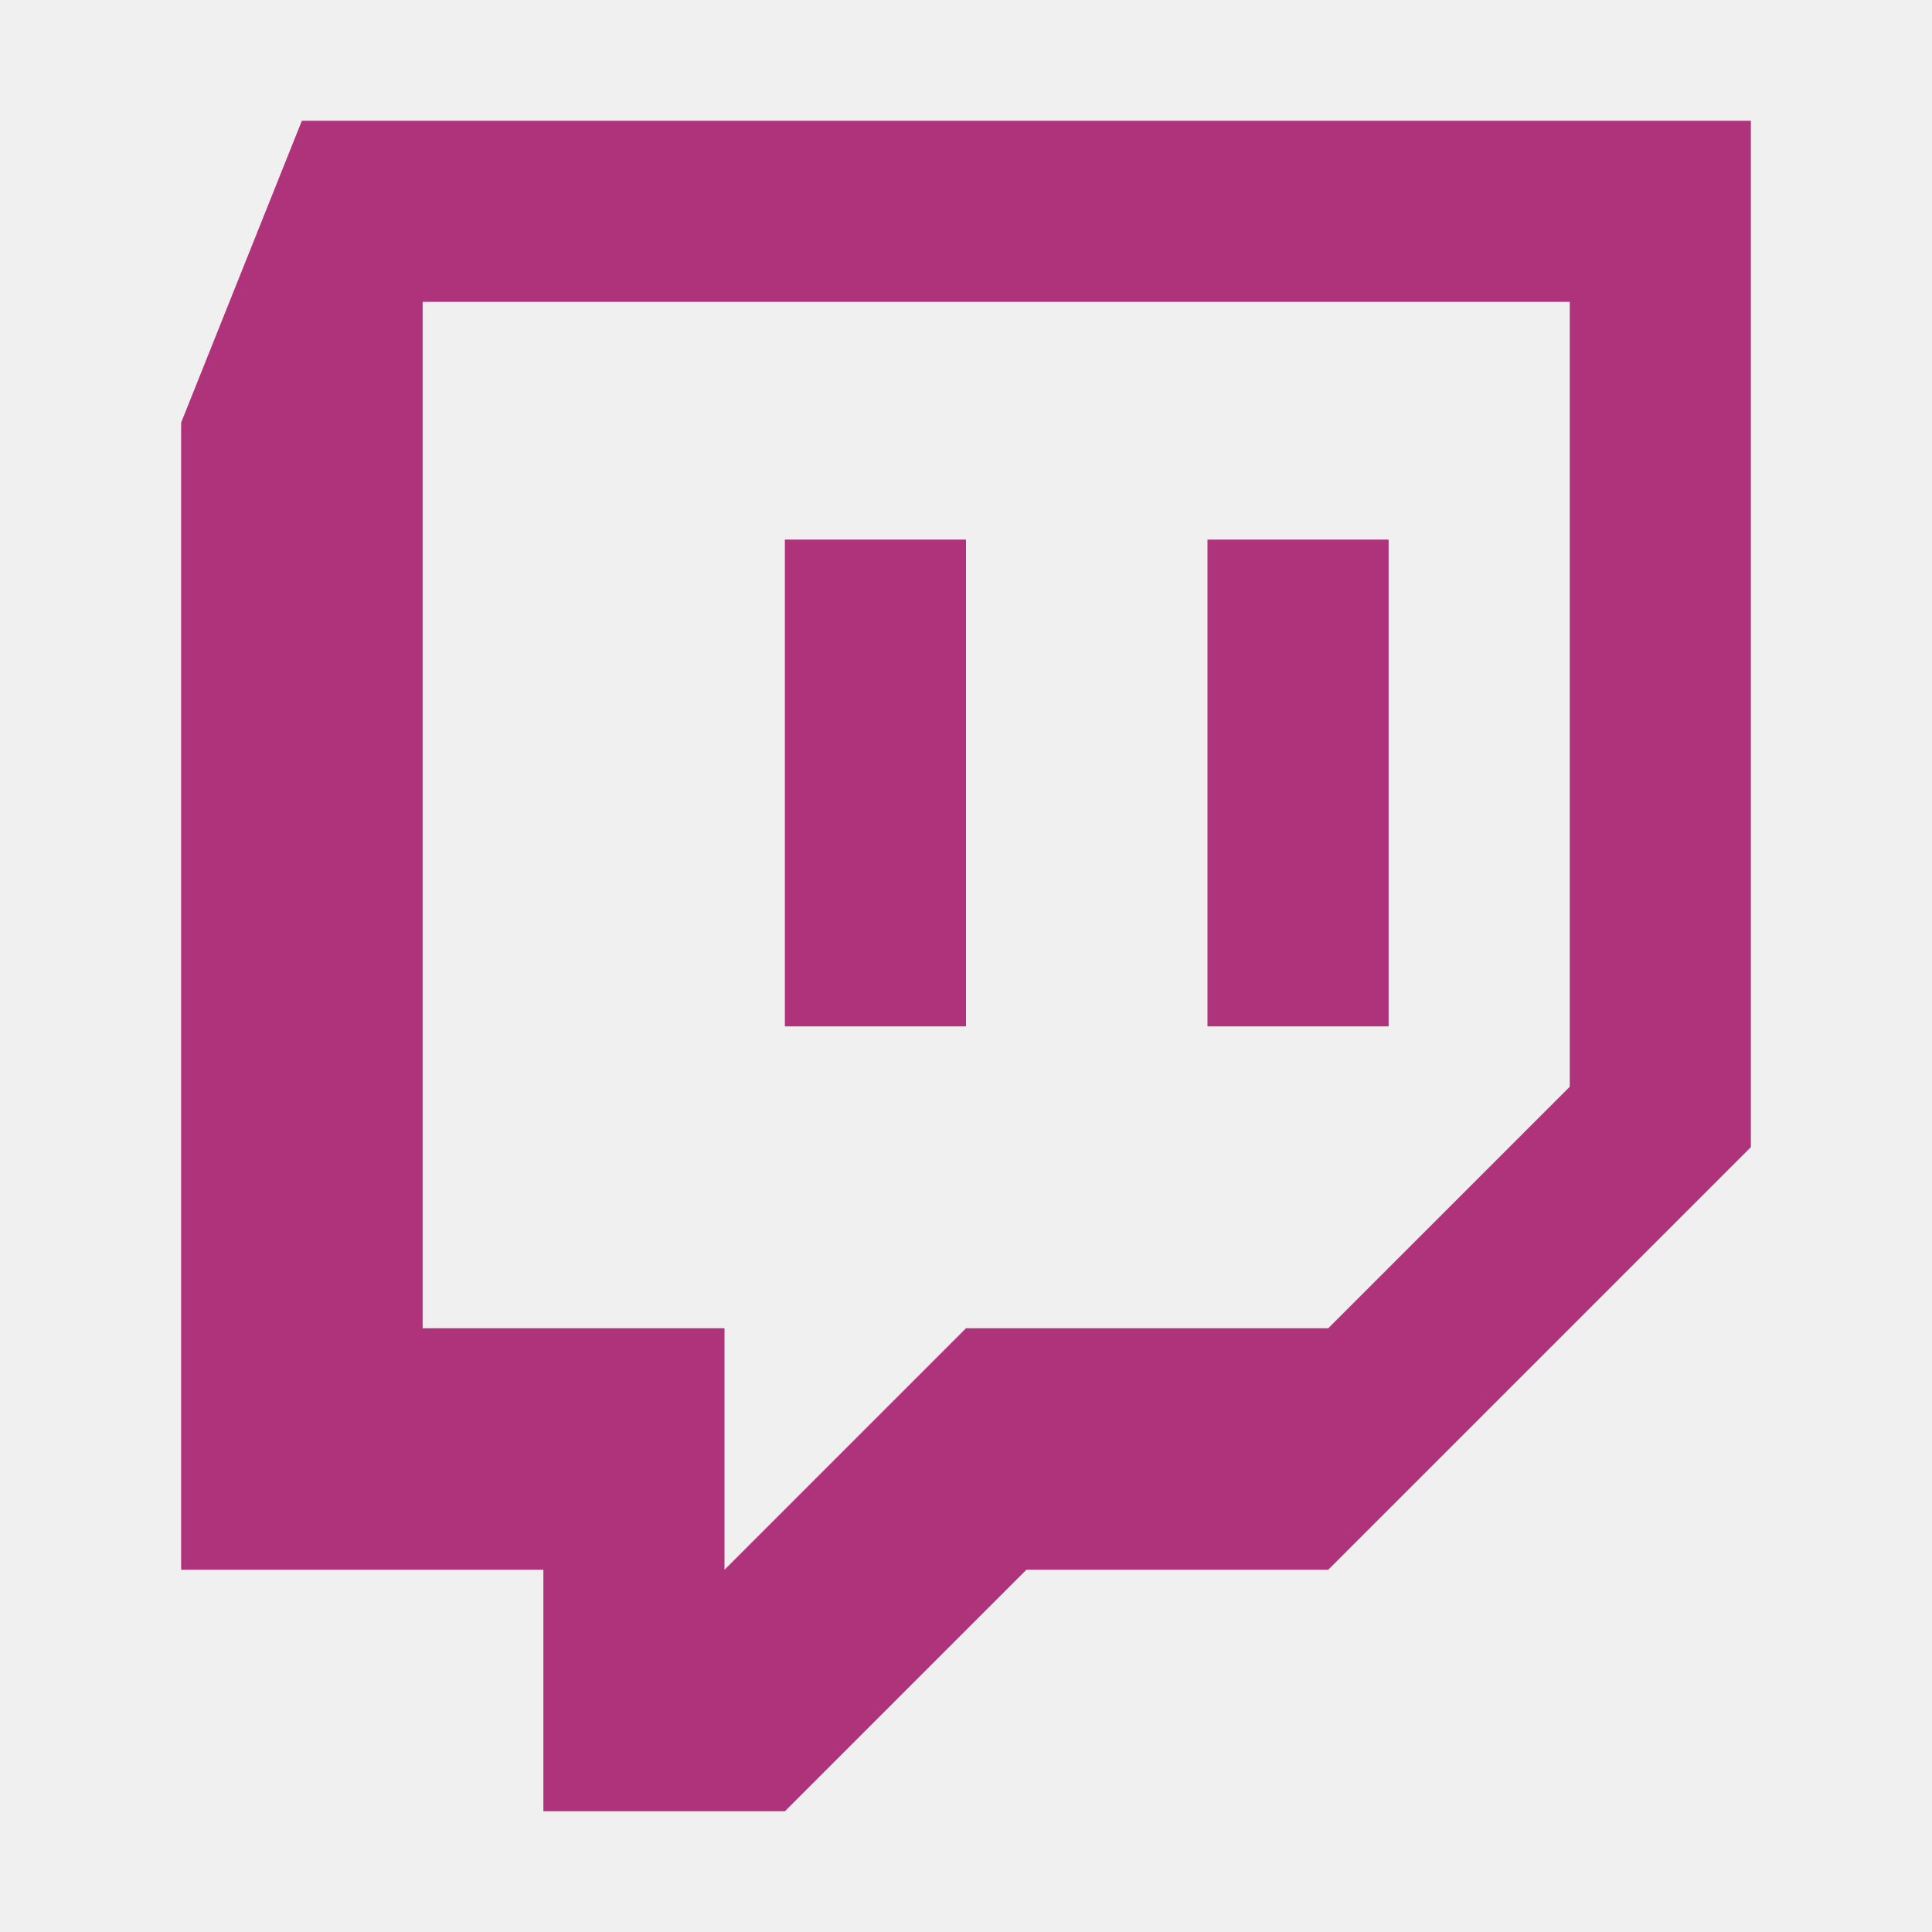
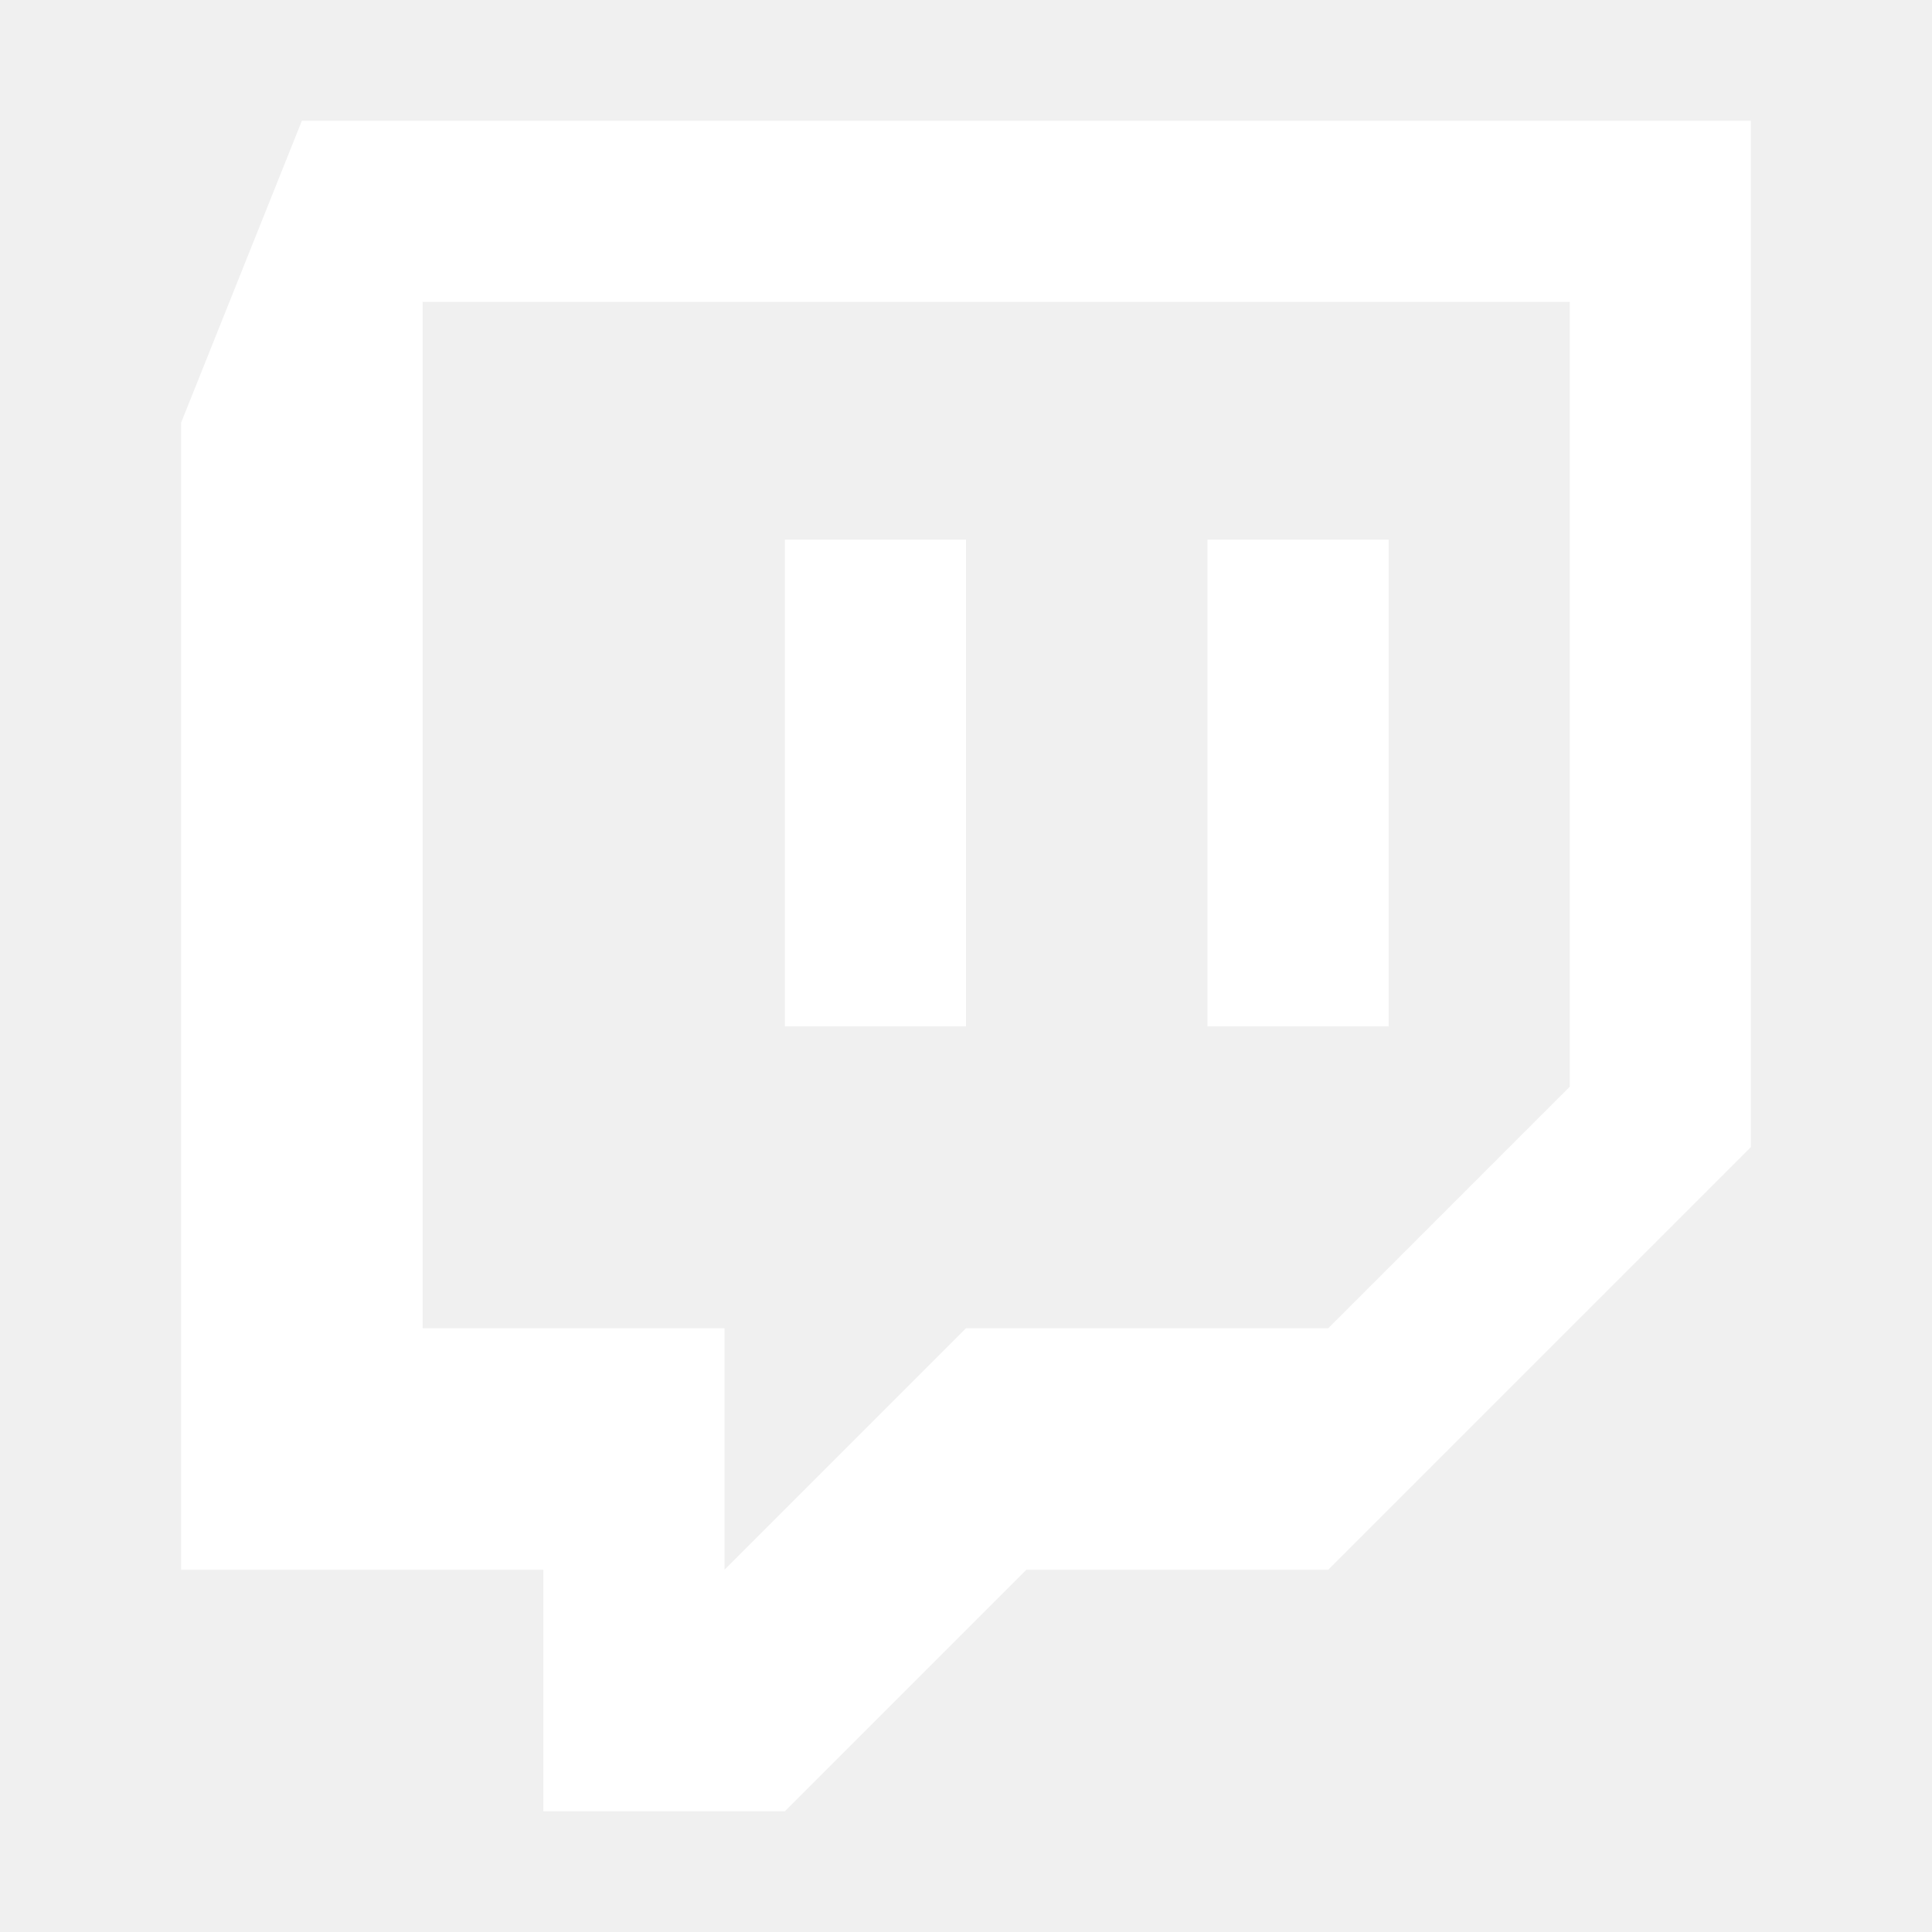
- <svg xmlns="http://www.w3.org/2000/svg" fill="#AE337A" class="ionicon" viewBox="0 0 512 512">
+ <svg xmlns="http://www.w3.org/2000/svg" fill="#fff" class="ionicon" viewBox="0 0 512 512">
  <path d="M80 32l-32 80v304h96v64h64l64-64h80l112-112V32zm336 256l-64 64h-96l-64 64v-64h-80V80h304z" />
  <path d="M320 143h48v129h-48zM208 143h48v129h-48z" />
</svg>
